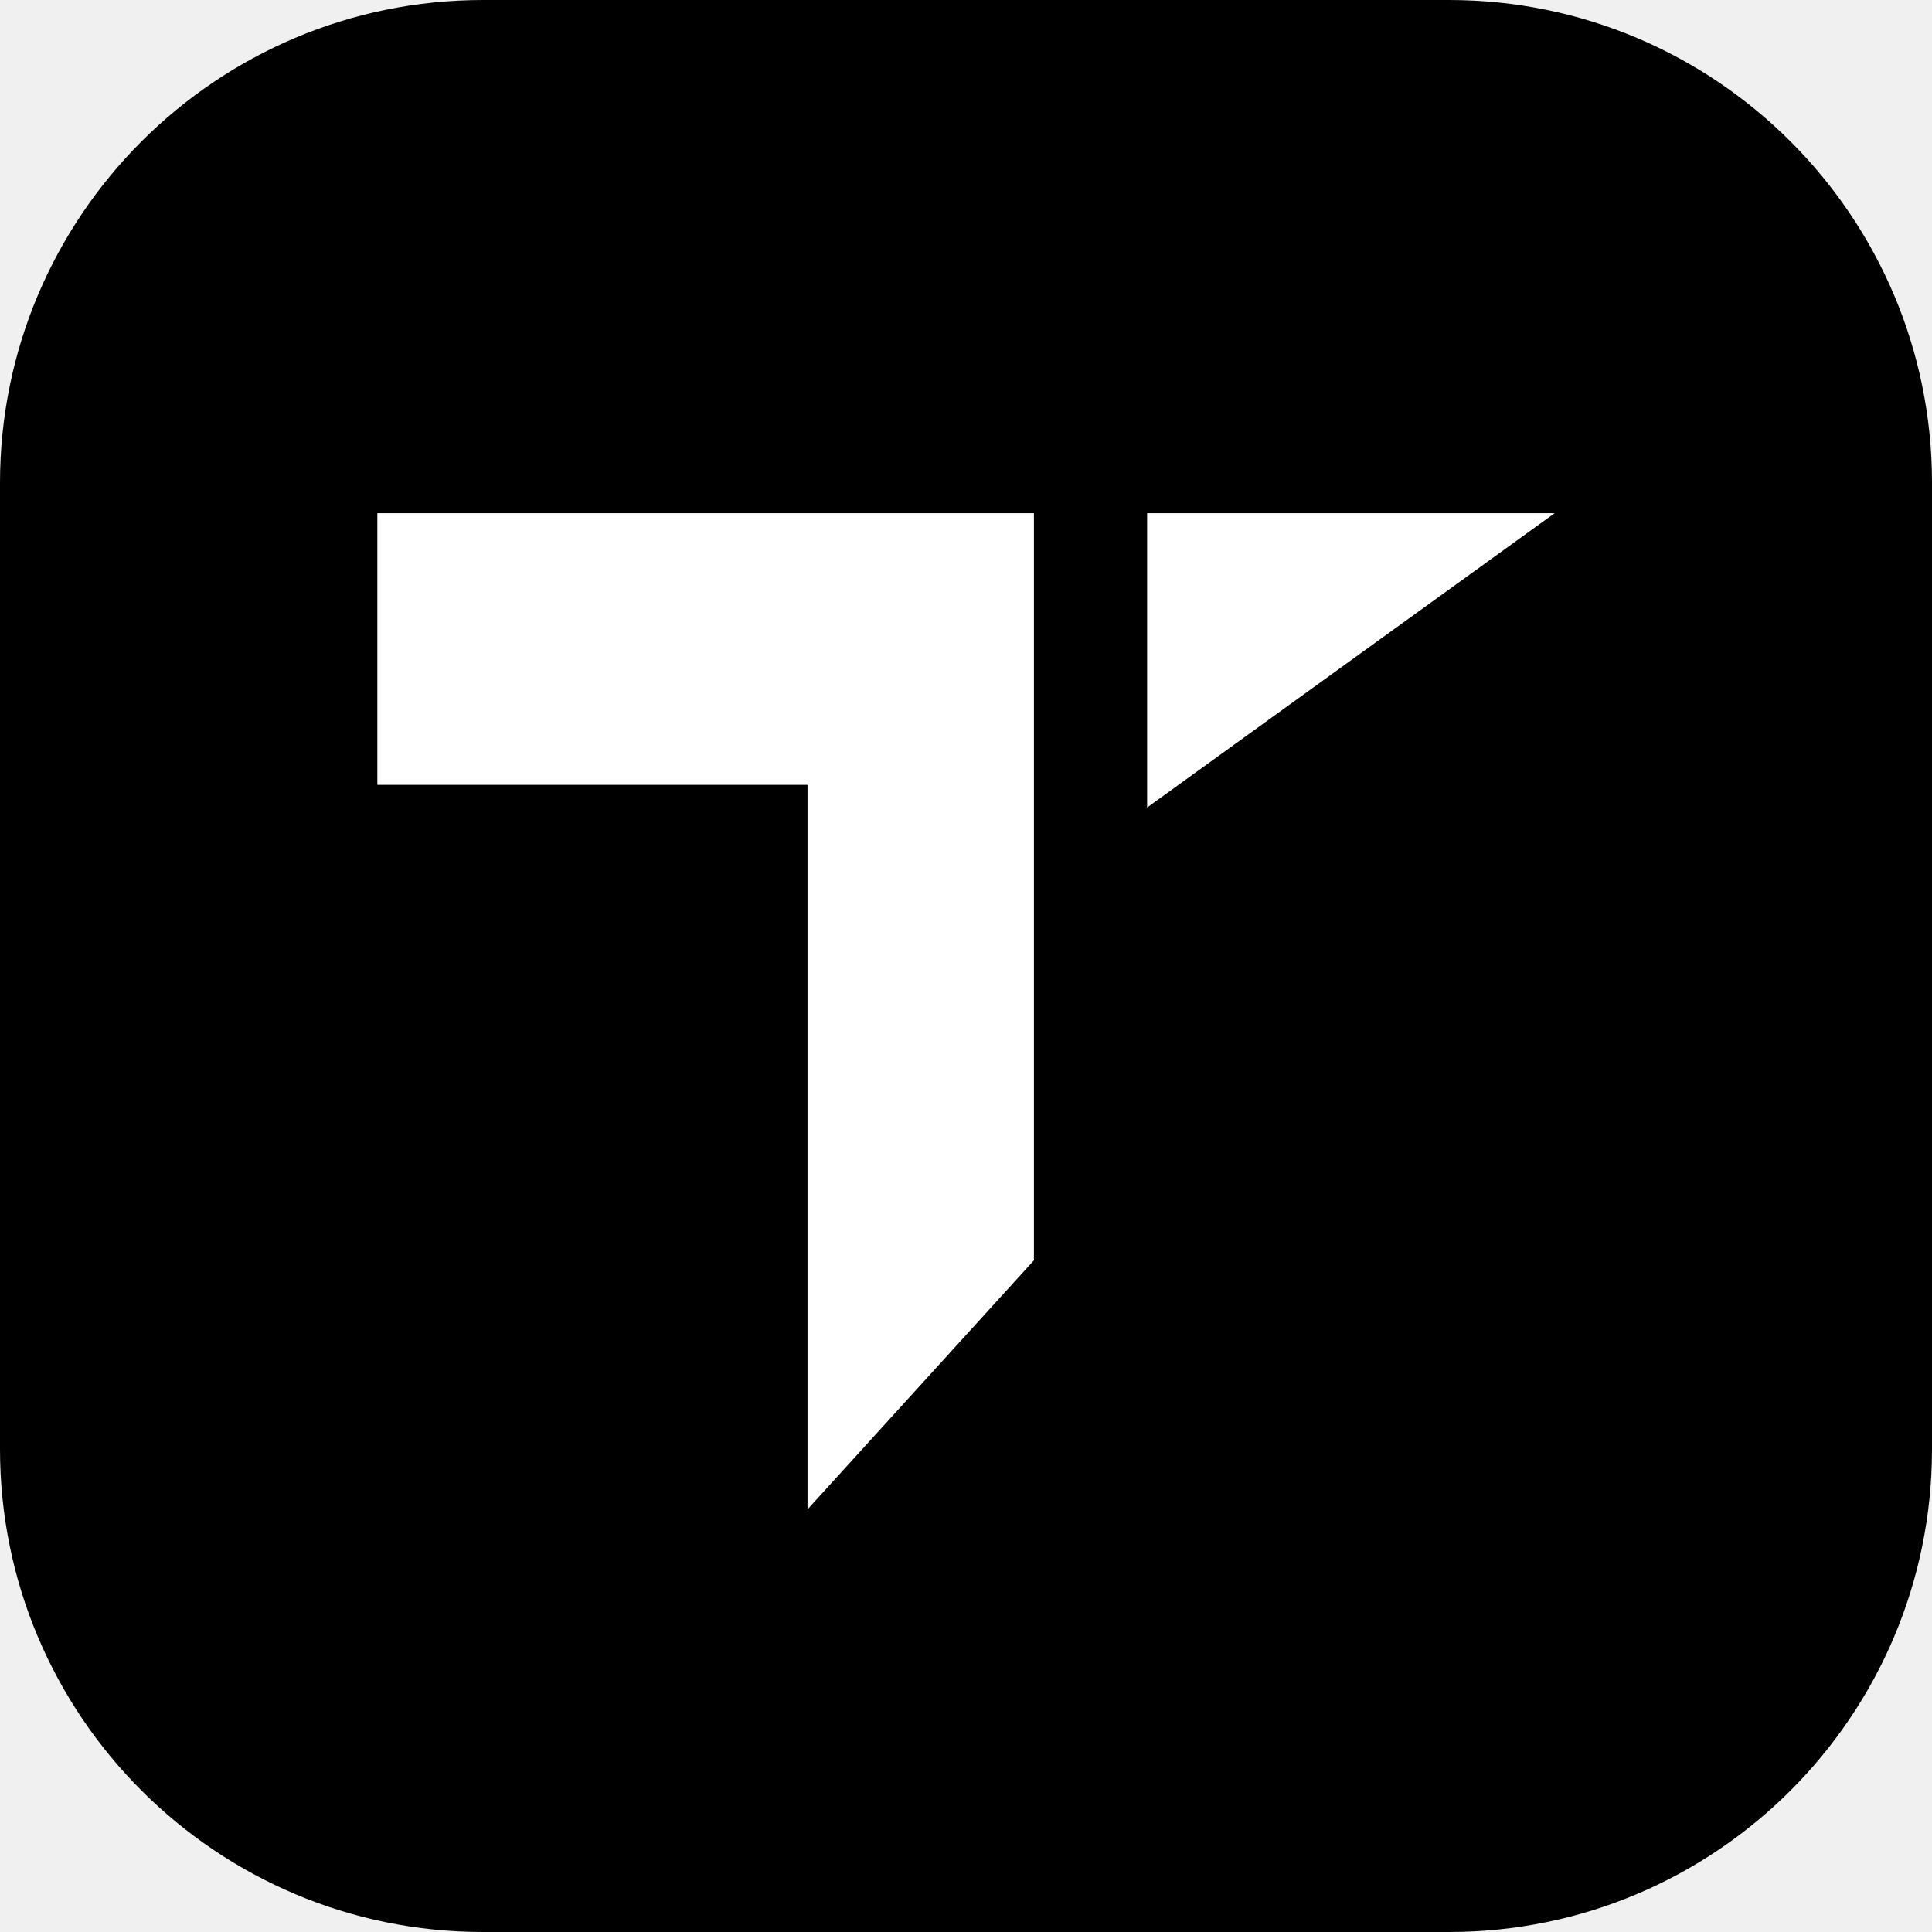
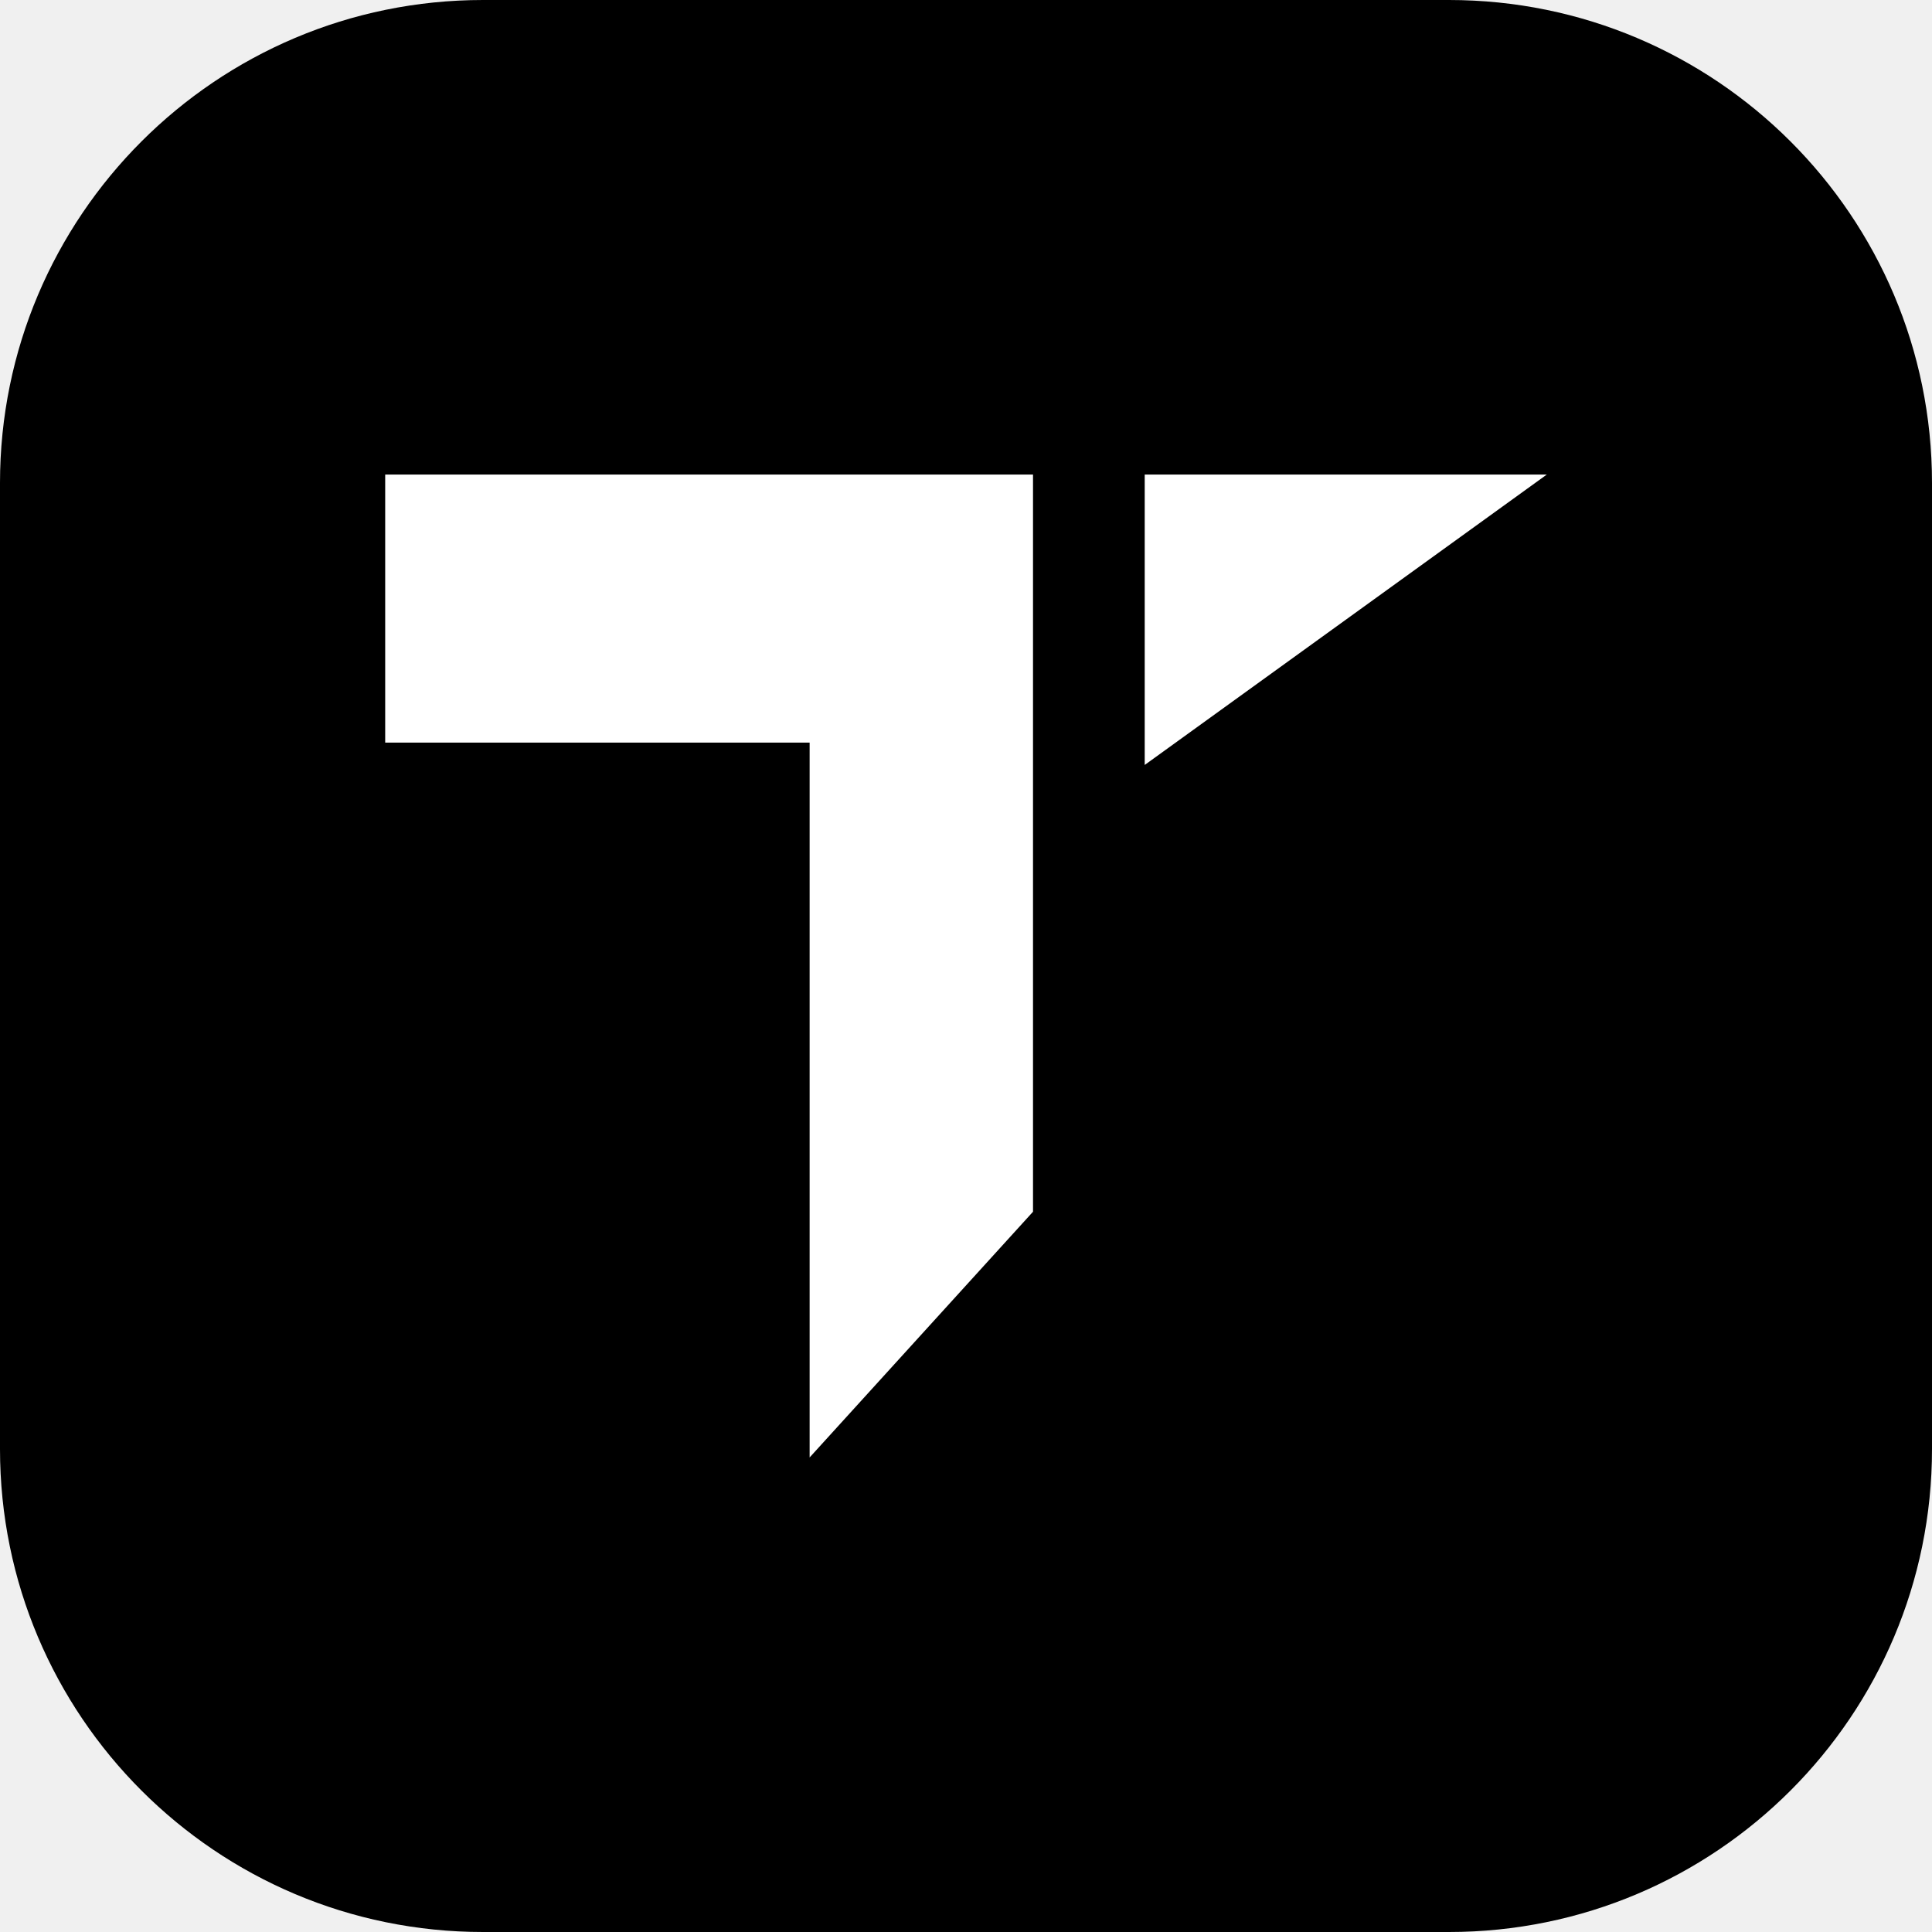
- <svg xmlns="http://www.w3.org/2000/svg" viewBox="0 0 32 32">
+ <svg xmlns="http://www.w3.org/2000/svg" width="32" height="32" viewBox="0 0 32 32">
  <rect width="32" height="32" rx="8" fill="#000" />
-   <g fill="#fff" transform="translate(4 4) scale(.75)">
-     <path d="M3 6H17.5V22.5L12.5 28V12H3Z" />
-     <path d="M20 6H29L20 12.5Z" />
+   <g transform="translate(16 16) scale(.74) translate(-16 -17)">
+     <path fill="#fff" d="M3 6H17.5V22.5L12.5 28V12H3Z" />
+     <path fill="#fff" d="M20 6H29L20 12.5Z" />
  </g>
</svg>
